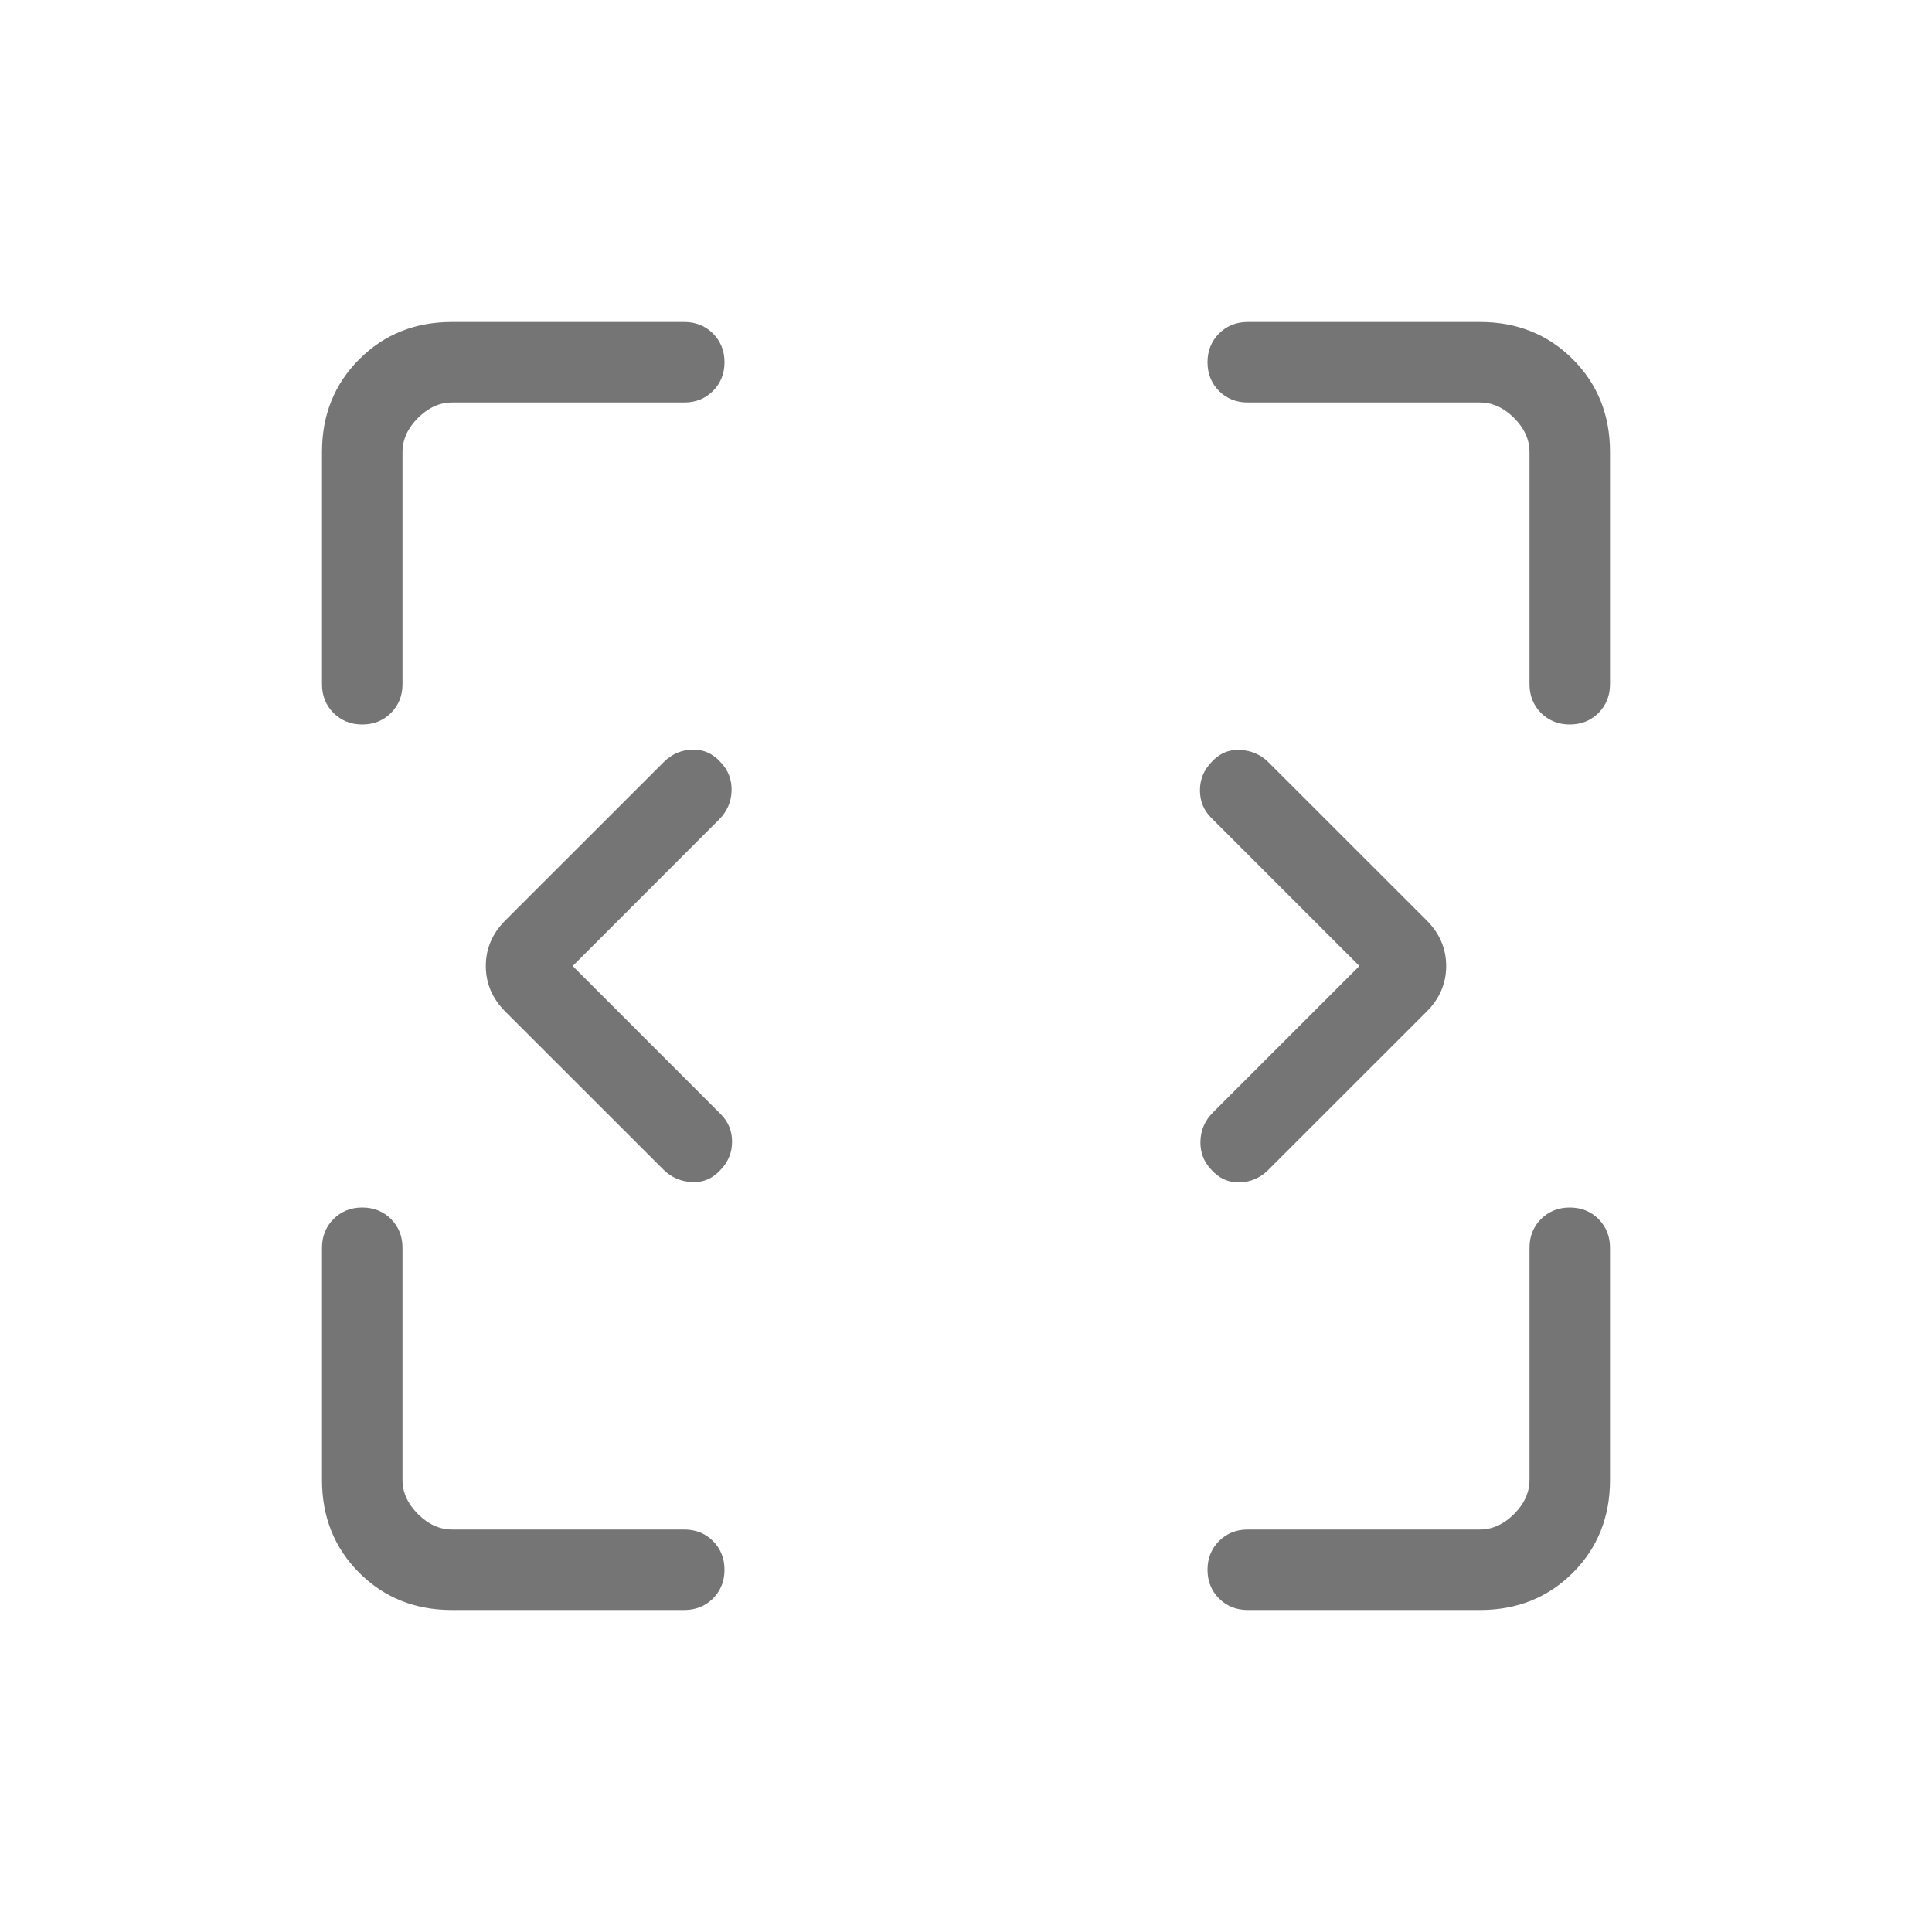
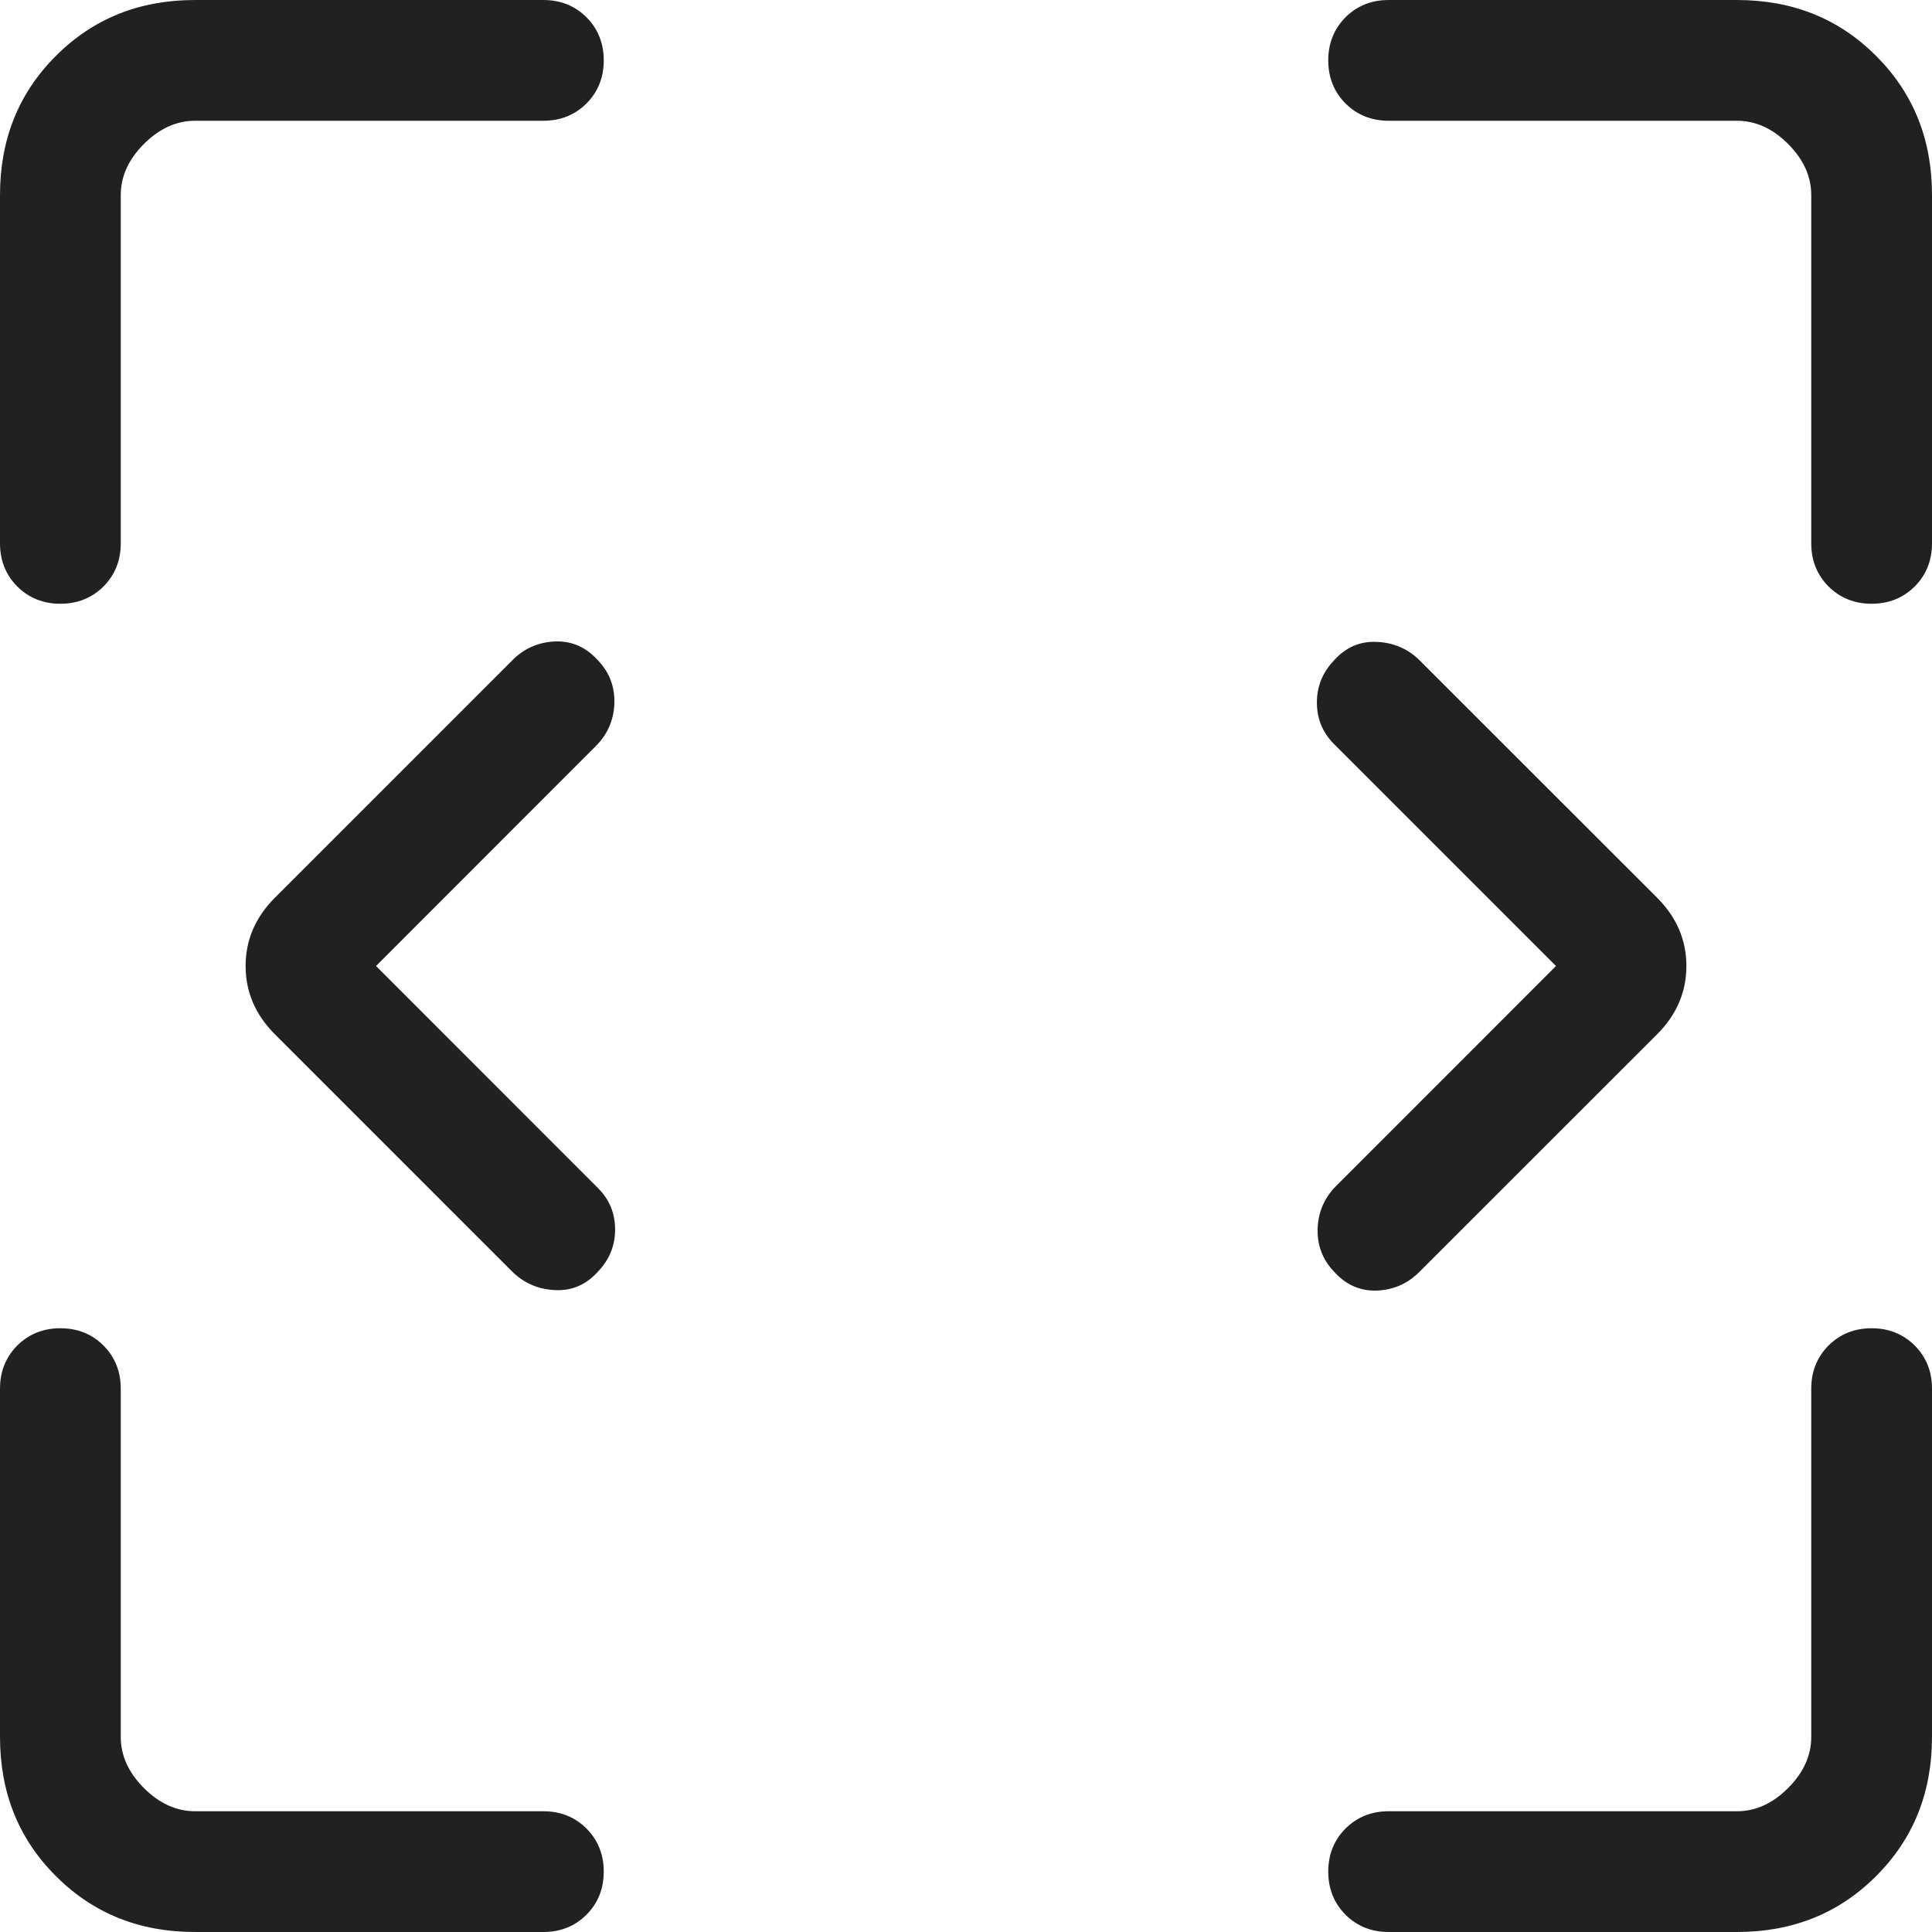
- <svg xmlns="http://www.w3.org/2000/svg" width="24" height="24" viewBox="0 0 24 24" fill="none">
-   <mask id="mask0_23176_231084" style="mask-type:alpha" maskUnits="userSpaceOnUse" x="0" y="0" width="24" height="24">
-     <rect width="24" height="24" fill="#D9D9D9" />
-   </mask>
-   <g mask="url(#mask0_23176_231084)">
-     <path d="M7.114 12L8.954 13.841C9.047 13.934 9.094 14.048 9.094 14.182C9.094 14.316 9.047 14.431 8.954 14.529C8.856 14.639 8.738 14.691 8.597 14.684C8.457 14.678 8.338 14.626 8.241 14.529L6.277 12.566C6.115 12.404 6.035 12.215 6.035 12C6.035 11.785 6.115 11.596 6.277 11.434L8.246 9.466C8.344 9.368 8.461 9.317 8.6 9.312C8.739 9.308 8.856 9.361 8.954 9.471C9.047 9.569 9.092 9.687 9.088 9.825C9.083 9.963 9.032 10.081 8.934 10.179L7.114 12ZM16.887 12L15.046 10.159C14.953 10.066 14.906 9.952 14.906 9.818C14.906 9.684 14.953 9.569 15.046 9.471C15.144 9.361 15.262 9.309 15.403 9.316C15.543 9.322 15.662 9.374 15.759 9.471L17.723 11.434C17.885 11.596 17.965 11.785 17.965 12C17.965 12.215 17.885 12.404 17.723 12.566L15.754 14.534C15.656 14.632 15.539 14.683 15.4 14.688C15.261 14.692 15.144 14.639 15.046 14.529C14.953 14.431 14.908 14.313 14.912 14.175C14.917 14.037 14.968 13.919 15.066 13.821L16.887 12ZM5.615 20C5.155 20 4.771 19.846 4.463 19.538C4.154 19.229 4 18.845 4 18.384V15.5C4 15.358 4.048 15.239 4.143 15.143C4.239 15.048 4.358 15 4.5 15C4.642 15 4.761 15.048 4.857 15.143C4.952 15.239 5 15.358 5 15.5V18.384C5 18.538 5.064 18.68 5.192 18.808C5.32 18.936 5.462 19 5.615 19H8.5C8.642 19 8.761 19.048 8.857 19.143C8.952 19.239 9 19.358 9 19.5C9 19.642 8.952 19.761 8.857 19.857C8.761 19.952 8.642 20 8.5 20H5.615ZM18.384 20H15.5C15.358 20 15.239 19.952 15.143 19.857C15.048 19.761 15 19.642 15 19.5C15 19.358 15.048 19.239 15.143 19.143C15.239 19.048 15.358 19 15.5 19H18.384C18.538 19 18.68 18.936 18.808 18.808C18.936 18.68 19 18.538 19 18.384V15.5C19 15.358 19.048 15.239 19.143 15.143C19.239 15.048 19.358 15 19.5 15C19.642 15 19.761 15.048 19.857 15.143C19.952 15.239 20 15.358 20 15.5V18.384C20 18.845 19.846 19.229 19.538 19.538C19.229 19.846 18.845 20 18.384 20ZM4 8.5V5.615C4 5.155 4.154 4.771 4.463 4.463C4.771 4.154 5.155 4 5.615 4H8.5C8.642 4 8.761 4.048 8.857 4.143C8.952 4.239 9 4.358 9 4.5C9 4.642 8.952 4.761 8.857 4.857C8.761 4.952 8.642 5 8.5 5H5.615C5.462 5 5.32 5.064 5.192 5.192C5.064 5.32 5 5.462 5 5.615V8.5C5 8.642 4.952 8.761 4.857 8.857C4.761 8.952 4.642 9 4.5 9C4.358 9 4.239 8.952 4.143 8.857C4.048 8.761 4 8.642 4 8.5ZM19 8.5V5.615C19 5.462 18.936 5.32 18.808 5.192C18.68 5.064 18.538 5 18.384 5H15.5C15.358 5 15.239 4.952 15.143 4.857C15.048 4.761 15 4.642 15 4.5C15 4.358 15.048 4.239 15.143 4.143C15.239 4.048 15.358 4 15.5 4H18.384C18.845 4 19.229 4.154 19.538 4.463C19.846 4.771 20 5.155 20 5.615V8.5C20 8.642 19.952 8.761 19.857 8.857C19.761 8.952 19.642 9 19.5 9C19.358 9 19.239 8.952 19.143 8.857C19.048 8.761 19 8.642 19 8.5Z" fill="#757575" />
-   </g>
+ <svg xmlns="http://www.w3.org/2000/svg" width="16" height="16" viewBox="0 0 16 16" fill="none">
+   <path d="M3.114 8L4.954 9.841C5.047 9.934 5.094 10.048 5.094 10.182C5.094 10.316 5.047 10.431 4.954 10.529C4.856 10.639 4.737 10.691 4.597 10.684C4.457 10.678 4.338 10.626 4.24 10.529L2.277 8.566C2.115 8.404 2.034 8.215 2.034 8C2.034 7.785 2.115 7.596 2.277 7.434L4.246 5.465C4.344 5.368 4.462 5.317 4.6 5.312C4.739 5.308 4.856 5.361 4.954 5.471C5.047 5.569 5.092 5.686 5.088 5.825C5.083 5.963 5.032 6.081 4.934 6.179L3.114 8ZM12.886 8L11.046 6.16C10.953 6.066 10.906 5.952 10.906 5.818C10.906 5.684 10.953 5.569 11.046 5.471C11.144 5.361 11.262 5.309 11.403 5.316C11.543 5.322 11.662 5.374 11.759 5.471L13.723 7.434C13.885 7.596 13.966 7.785 13.966 8C13.966 8.215 13.885 8.404 13.723 8.566L11.754 10.534C11.656 10.632 11.539 10.683 11.4 10.688C11.261 10.692 11.144 10.639 11.046 10.529C10.953 10.431 10.908 10.313 10.912 10.175C10.917 10.037 10.968 9.919 11.066 9.821L12.886 8ZM1.615 16C1.155 16 0.771 15.846 0.463 15.537C0.154 15.229 0 14.845 0 14.384V11.5C0 11.358 0.048 11.239 0.143 11.143C0.239 11.048 0.358 11 0.5 11C0.642 11 0.761 11.048 0.857 11.143C0.952 11.239 1 11.358 1 11.5V14.384C1 14.539 1.064 14.68 1.192 14.808C1.32 14.936 1.462 15 1.615 15H4.5C4.642 15 4.761 15.048 4.857 15.143C4.952 15.239 5 15.358 5 15.5C5 15.642 4.952 15.761 4.857 15.857C4.761 15.952 4.642 16 4.5 16H1.615ZM14.384 16H11.5C11.358 16 11.239 15.952 11.143 15.857C11.048 15.761 11 15.642 11 15.5C11 15.358 11.048 15.239 11.143 15.143C11.239 15.048 11.358 15 11.5 15H14.384C14.539 15 14.68 14.936 14.808 14.808C14.936 14.68 15 14.539 15 14.384V11.5C15 11.358 15.048 11.239 15.143 11.143C15.239 11.048 15.358 11 15.5 11C15.642 11 15.761 11.048 15.857 11.143C15.952 11.239 16 11.358 16 11.5V14.384C16 14.845 15.846 15.229 15.537 15.537C15.229 15.846 14.845 16 14.384 16ZM0 4.5V1.615C0 1.155 0.154 0.771 0.463 0.463C0.771 0.154 1.155 0 1.615 0H4.5C4.642 0 4.761 0.048 4.857 0.143C4.952 0.239 5 0.358 5 0.5C5 0.642 4.952 0.761 4.857 0.857C4.761 0.952 4.642 1 4.5 1H1.615C1.462 1 1.32 1.064 1.192 1.192C1.064 1.32 1 1.462 1 1.615V4.5C1 4.642 0.952 4.761 0.857 4.857C0.761 4.952 0.642 5 0.5 5C0.358 5 0.239 4.952 0.143 4.857C0.048 4.761 0 4.642 0 4.5ZM15 4.5V1.615C15 1.462 14.936 1.32 14.808 1.192C14.68 1.064 14.539 1 14.384 1H11.5C11.358 1 11.239 0.952 11.143 0.857C11.048 0.761 11 0.642 11 0.5C11 0.358 11.048 0.239 11.143 0.143C11.239 0.048 11.358 0 11.5 0H14.384C14.845 0 15.229 0.154 15.537 0.463C15.846 0.771 16 1.155 16 1.615V4.5C16 4.642 15.952 4.761 15.857 4.857C15.761 4.952 15.642 5 15.5 5C15.358 5 15.239 4.952 15.143 4.857C15.048 4.761 15 4.642 15 4.5Z" fill="#212121" />
</svg>
